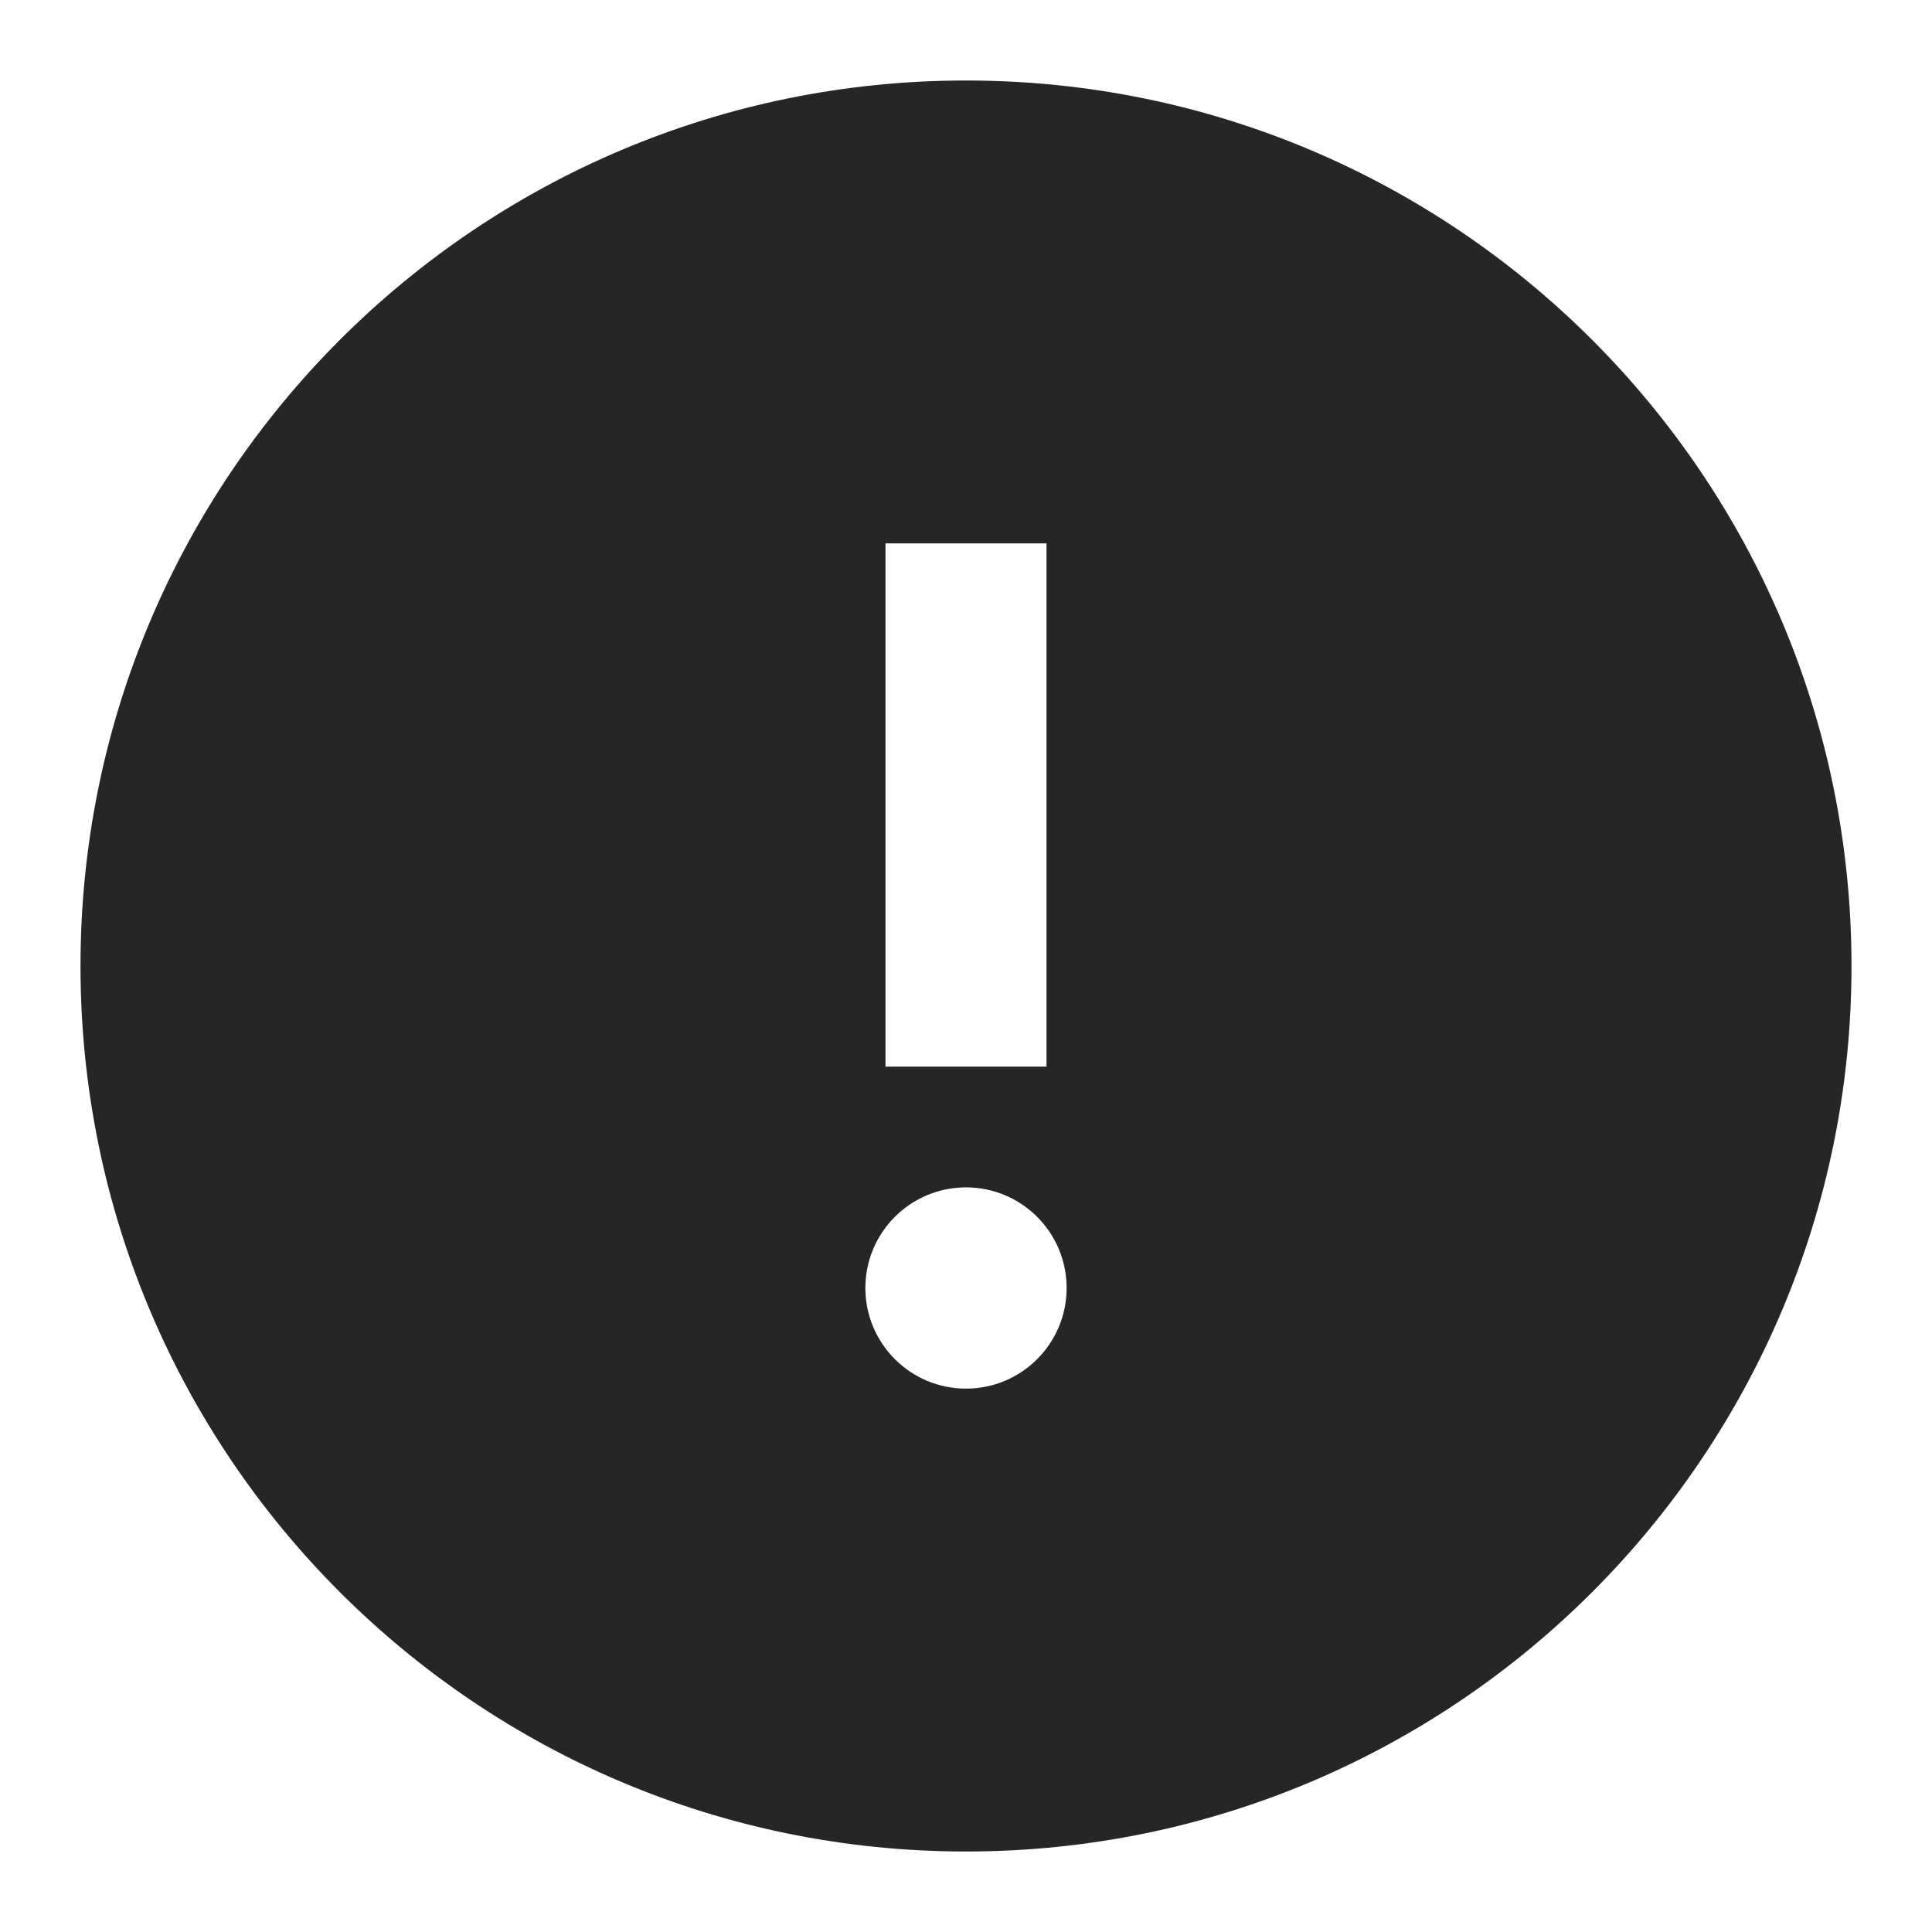
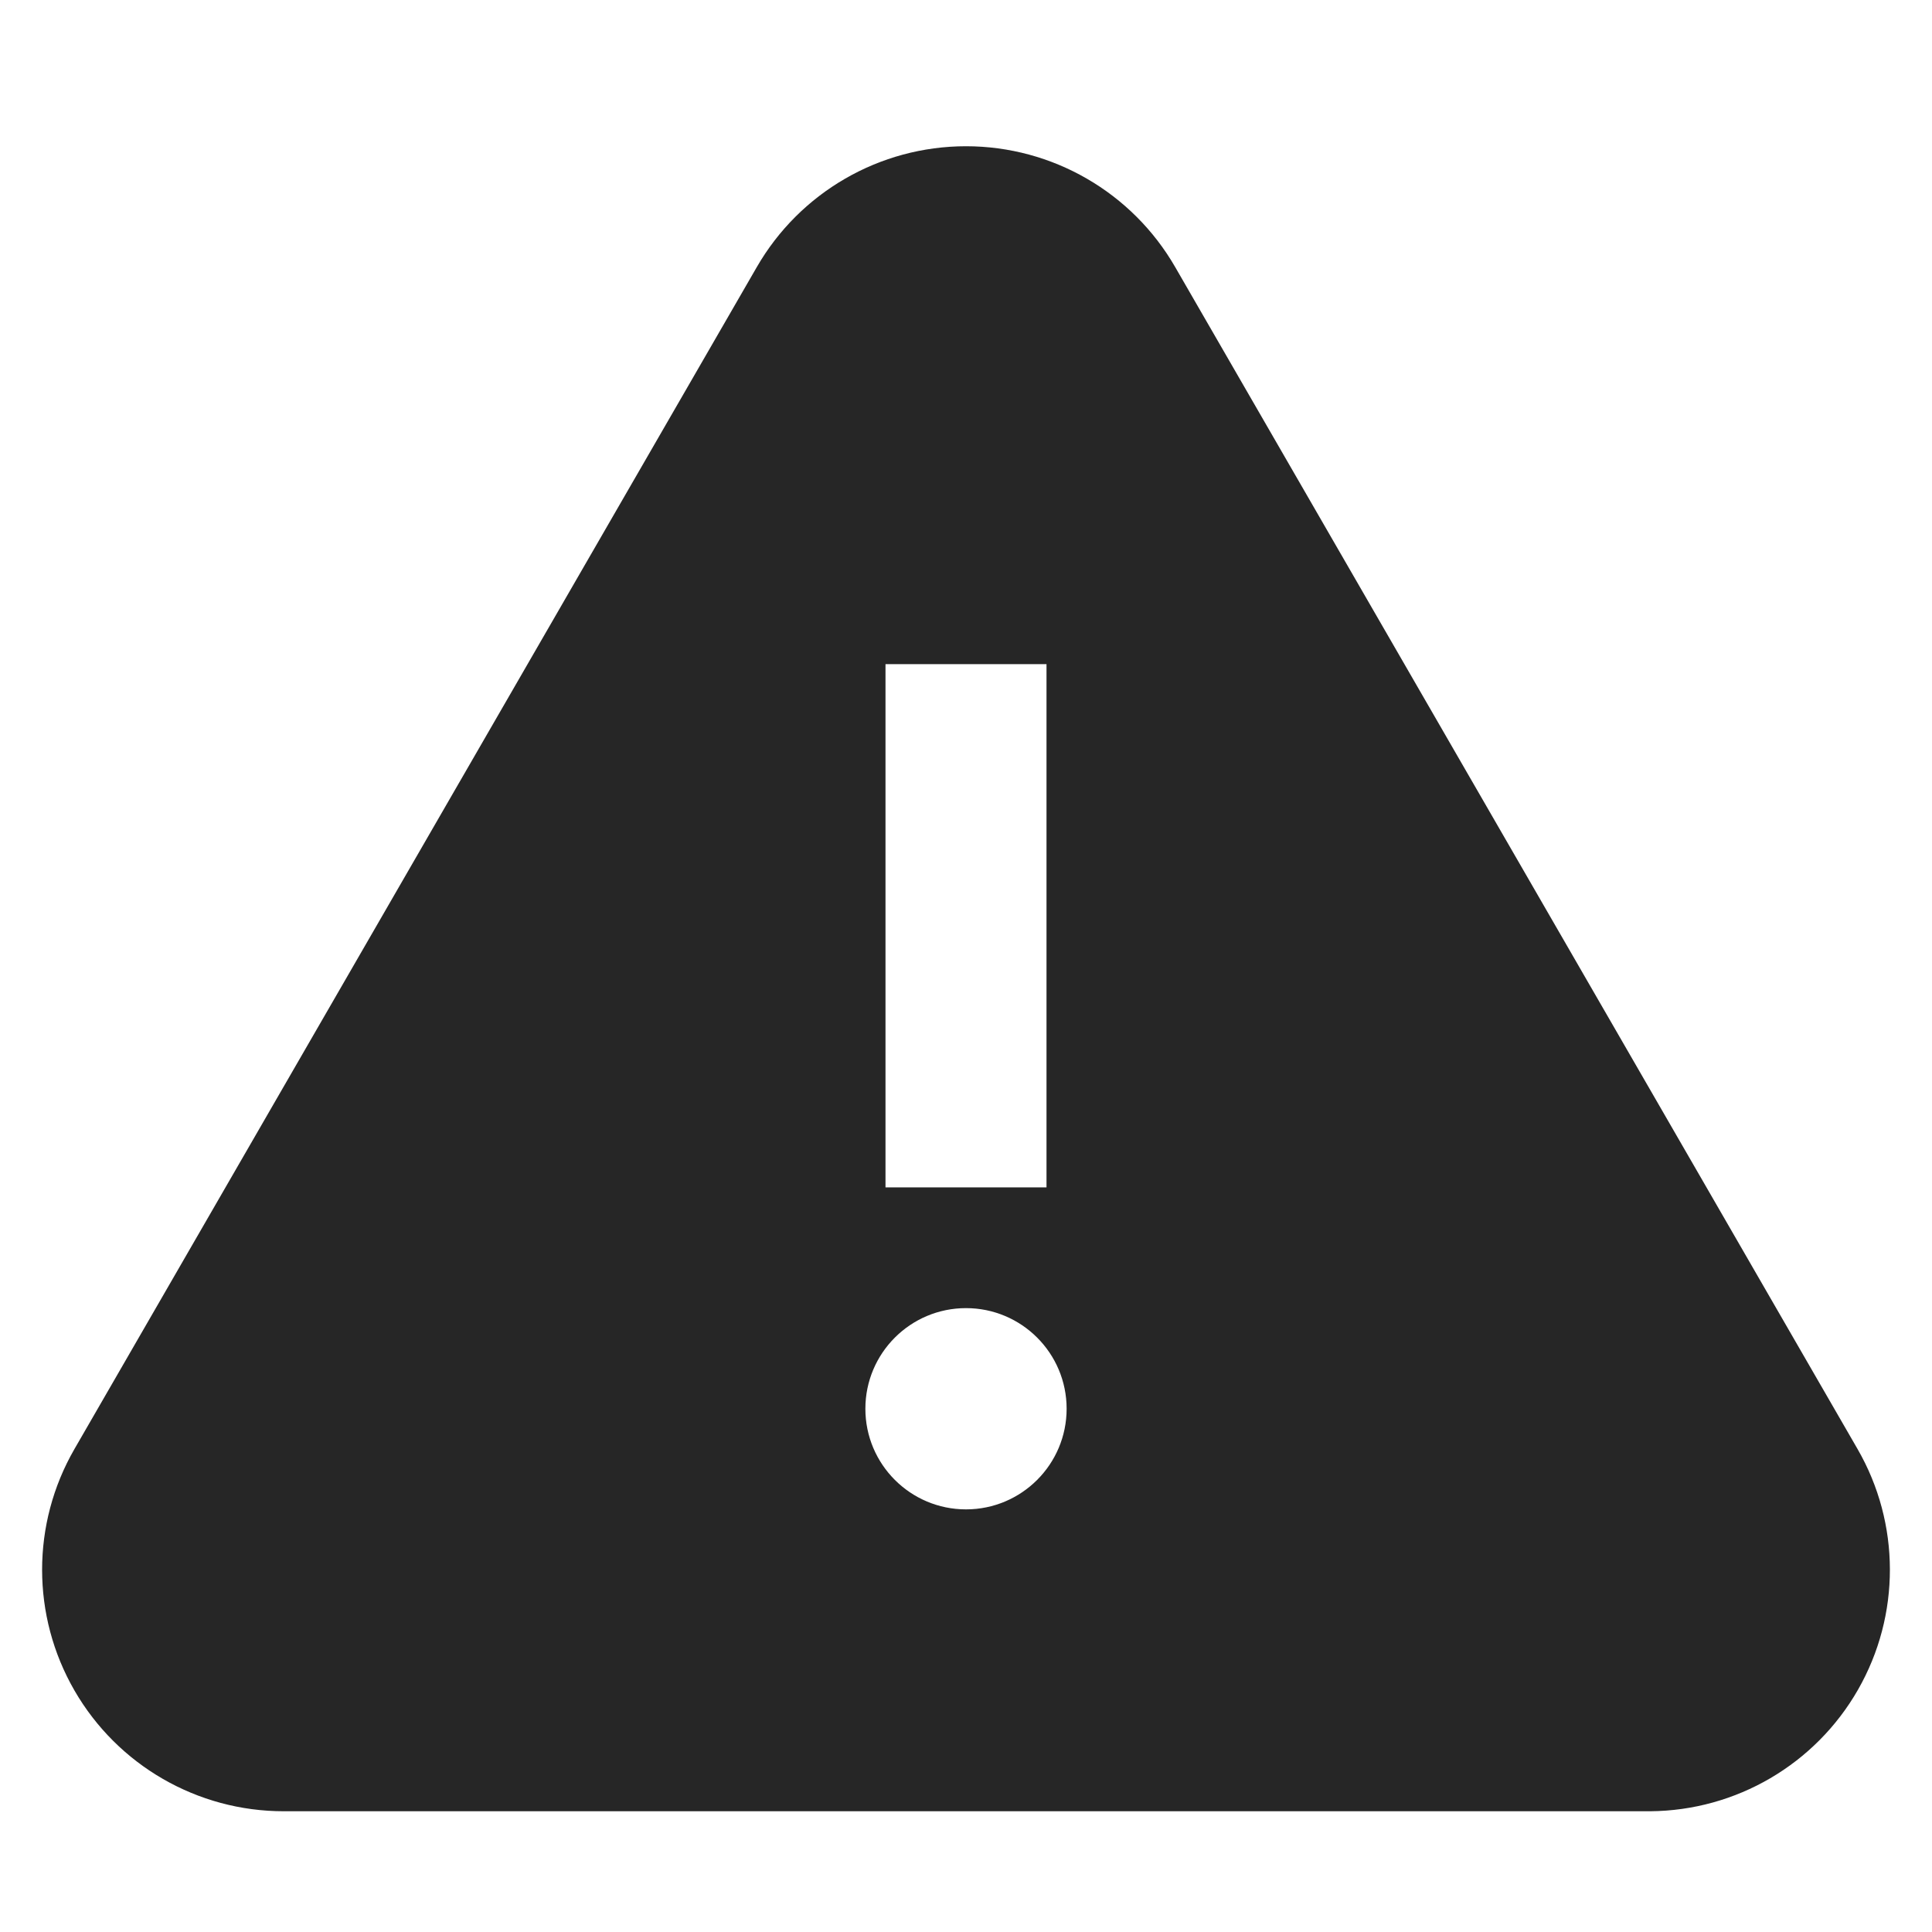
- <svg xmlns="http://www.w3.org/2000/svg" height="24" width="24">
-   <path d="m12 1c-6.075 0-11 4.925-11 11s4.925 11 11 11 11-4.925 11-11a11 11 0 0 0 -11-11zm-1 5.75h2v6.5h-2zm1 10.5a1.25 1.25 0 1 1 0-2.5 1.25 1.25 0 0 1 0 2.5z" fill="#262626" fill-rule="evenodd" />
+ <svg xmlns="http://www.w3.org/2000/svg" width="24" height="24">
+   <path fill="#262626" fill-rule="evenodd" d="M23.075 18L14.6 3.32a3 3 0 00-5.2 0L.925 18a3 3 0 002.6 4.5H20.5a3 3 0 002.575-4.5zM11 8.25h2v6.5h-2v-6.5zm1 10.5a1.25 1.25 0 110-2.5 1.25 1.25 0 010 2.5z" />
</svg>
